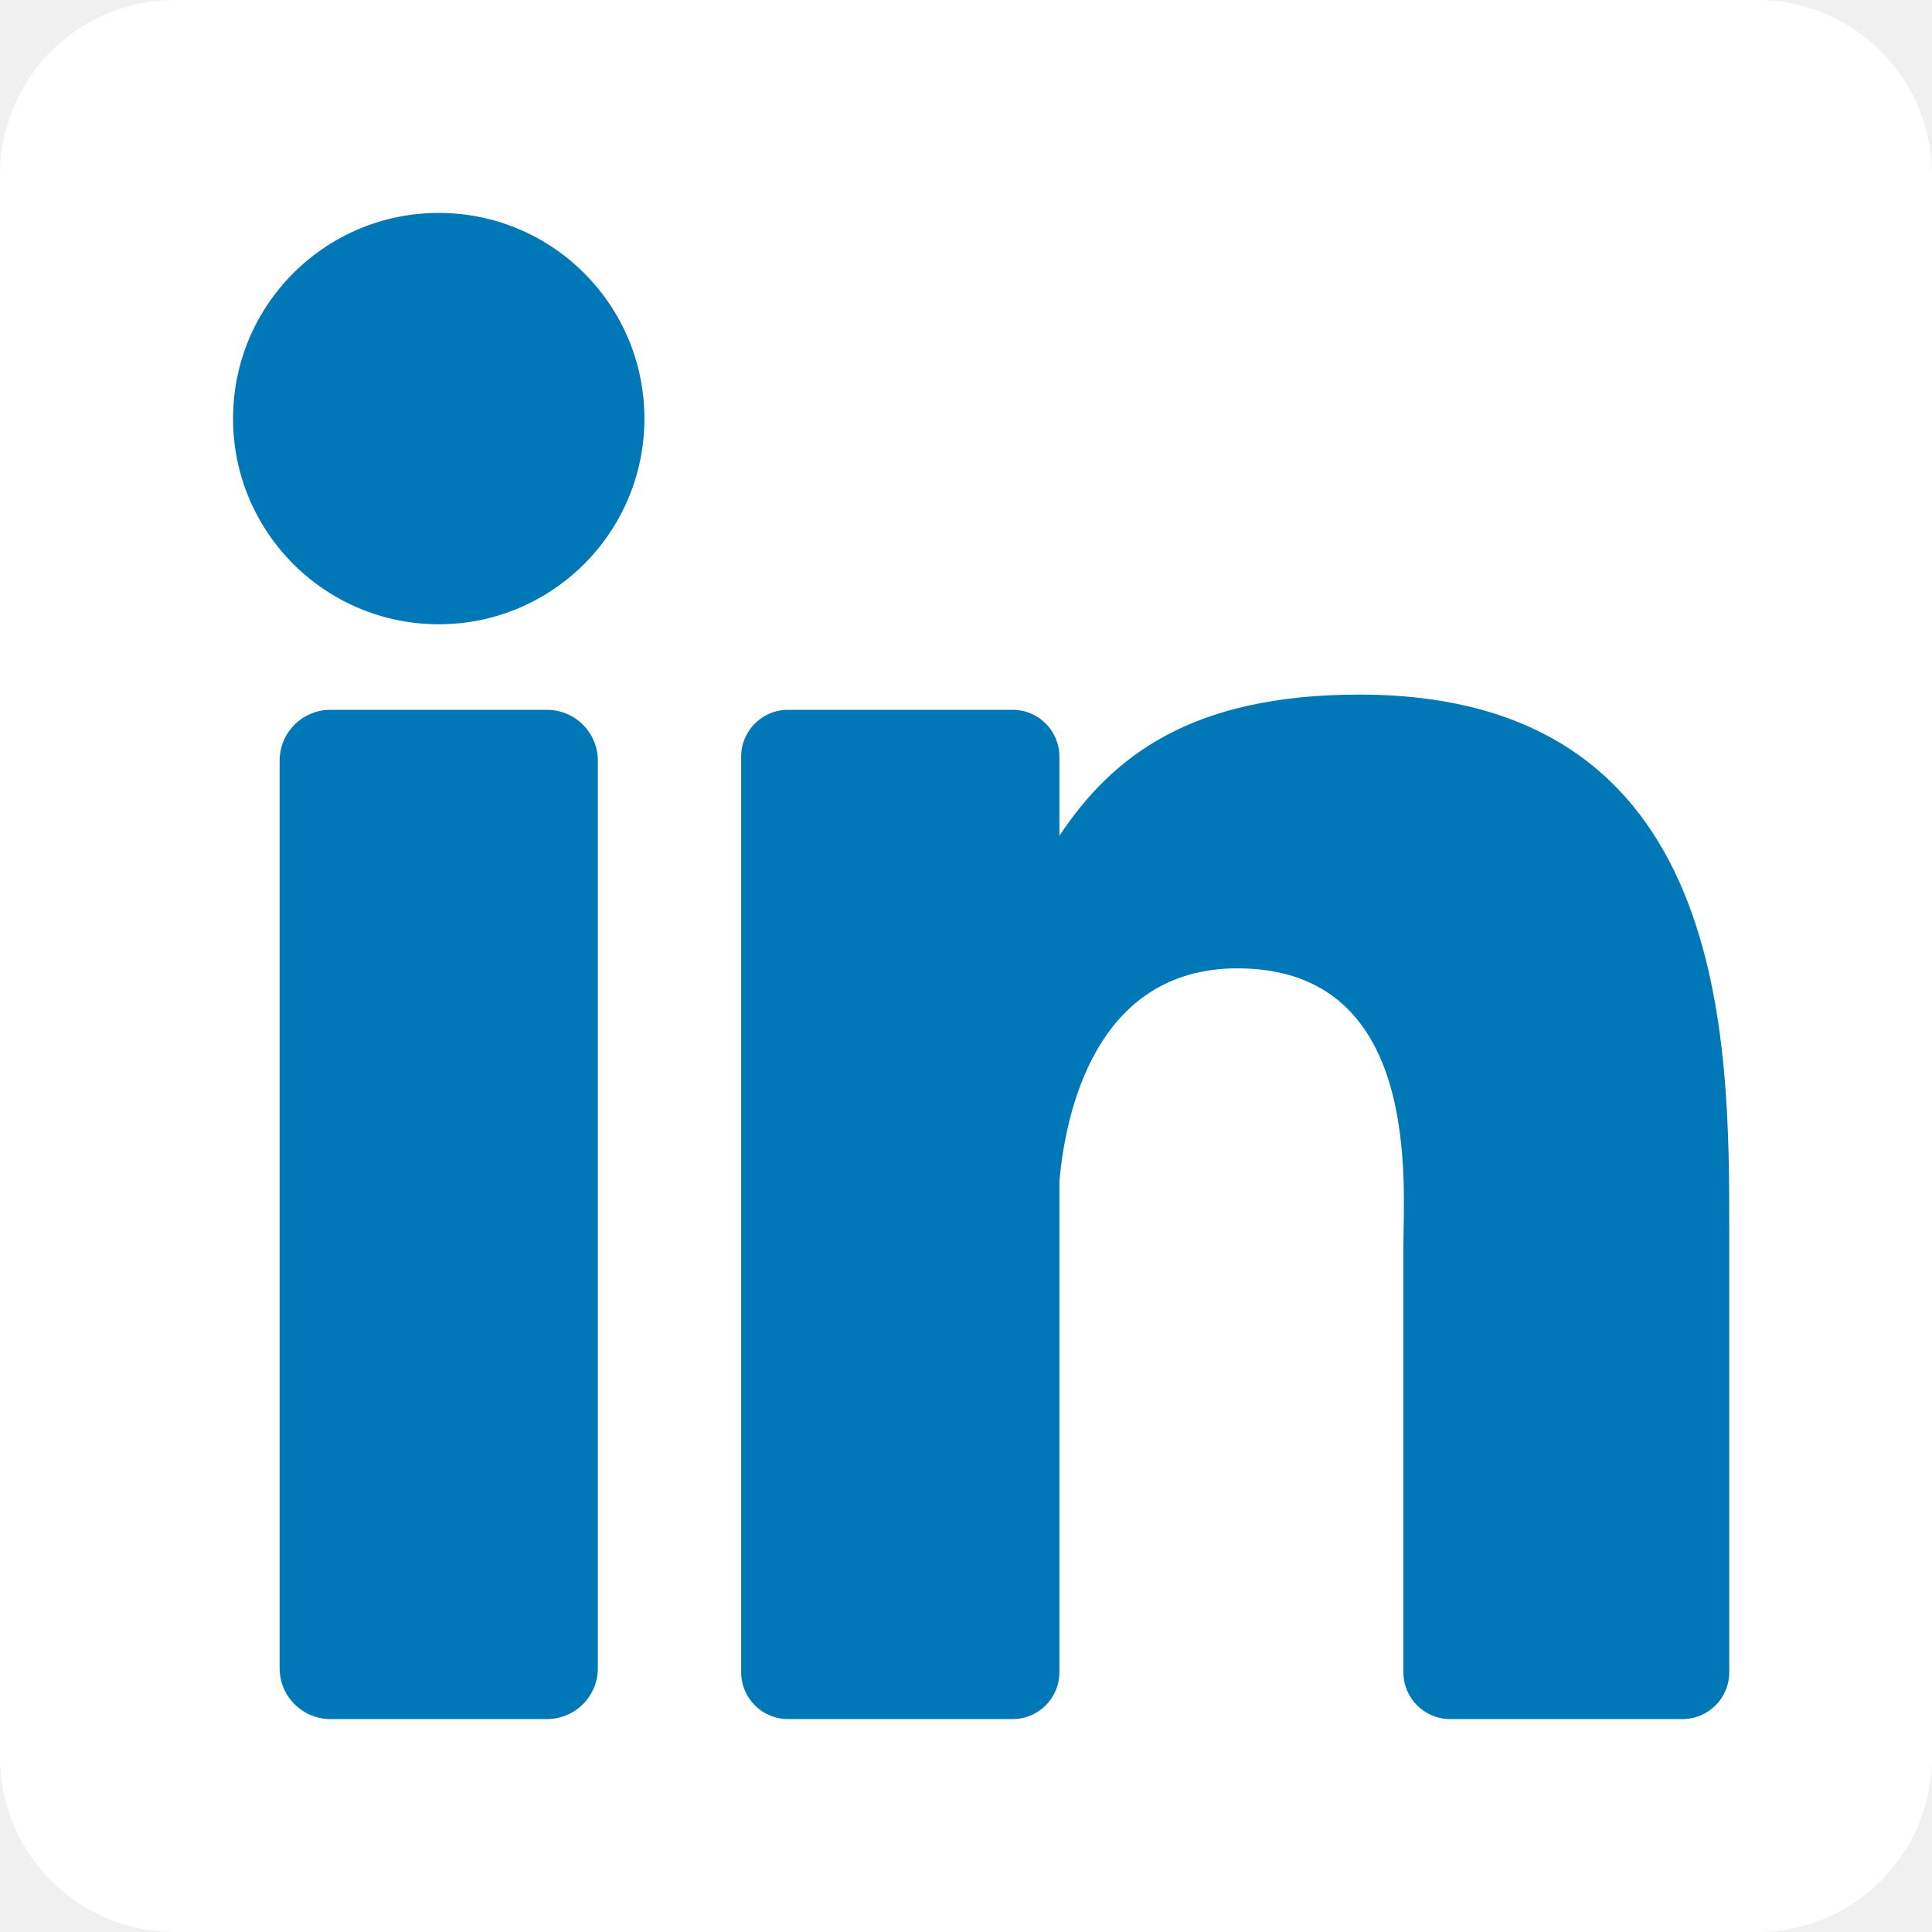
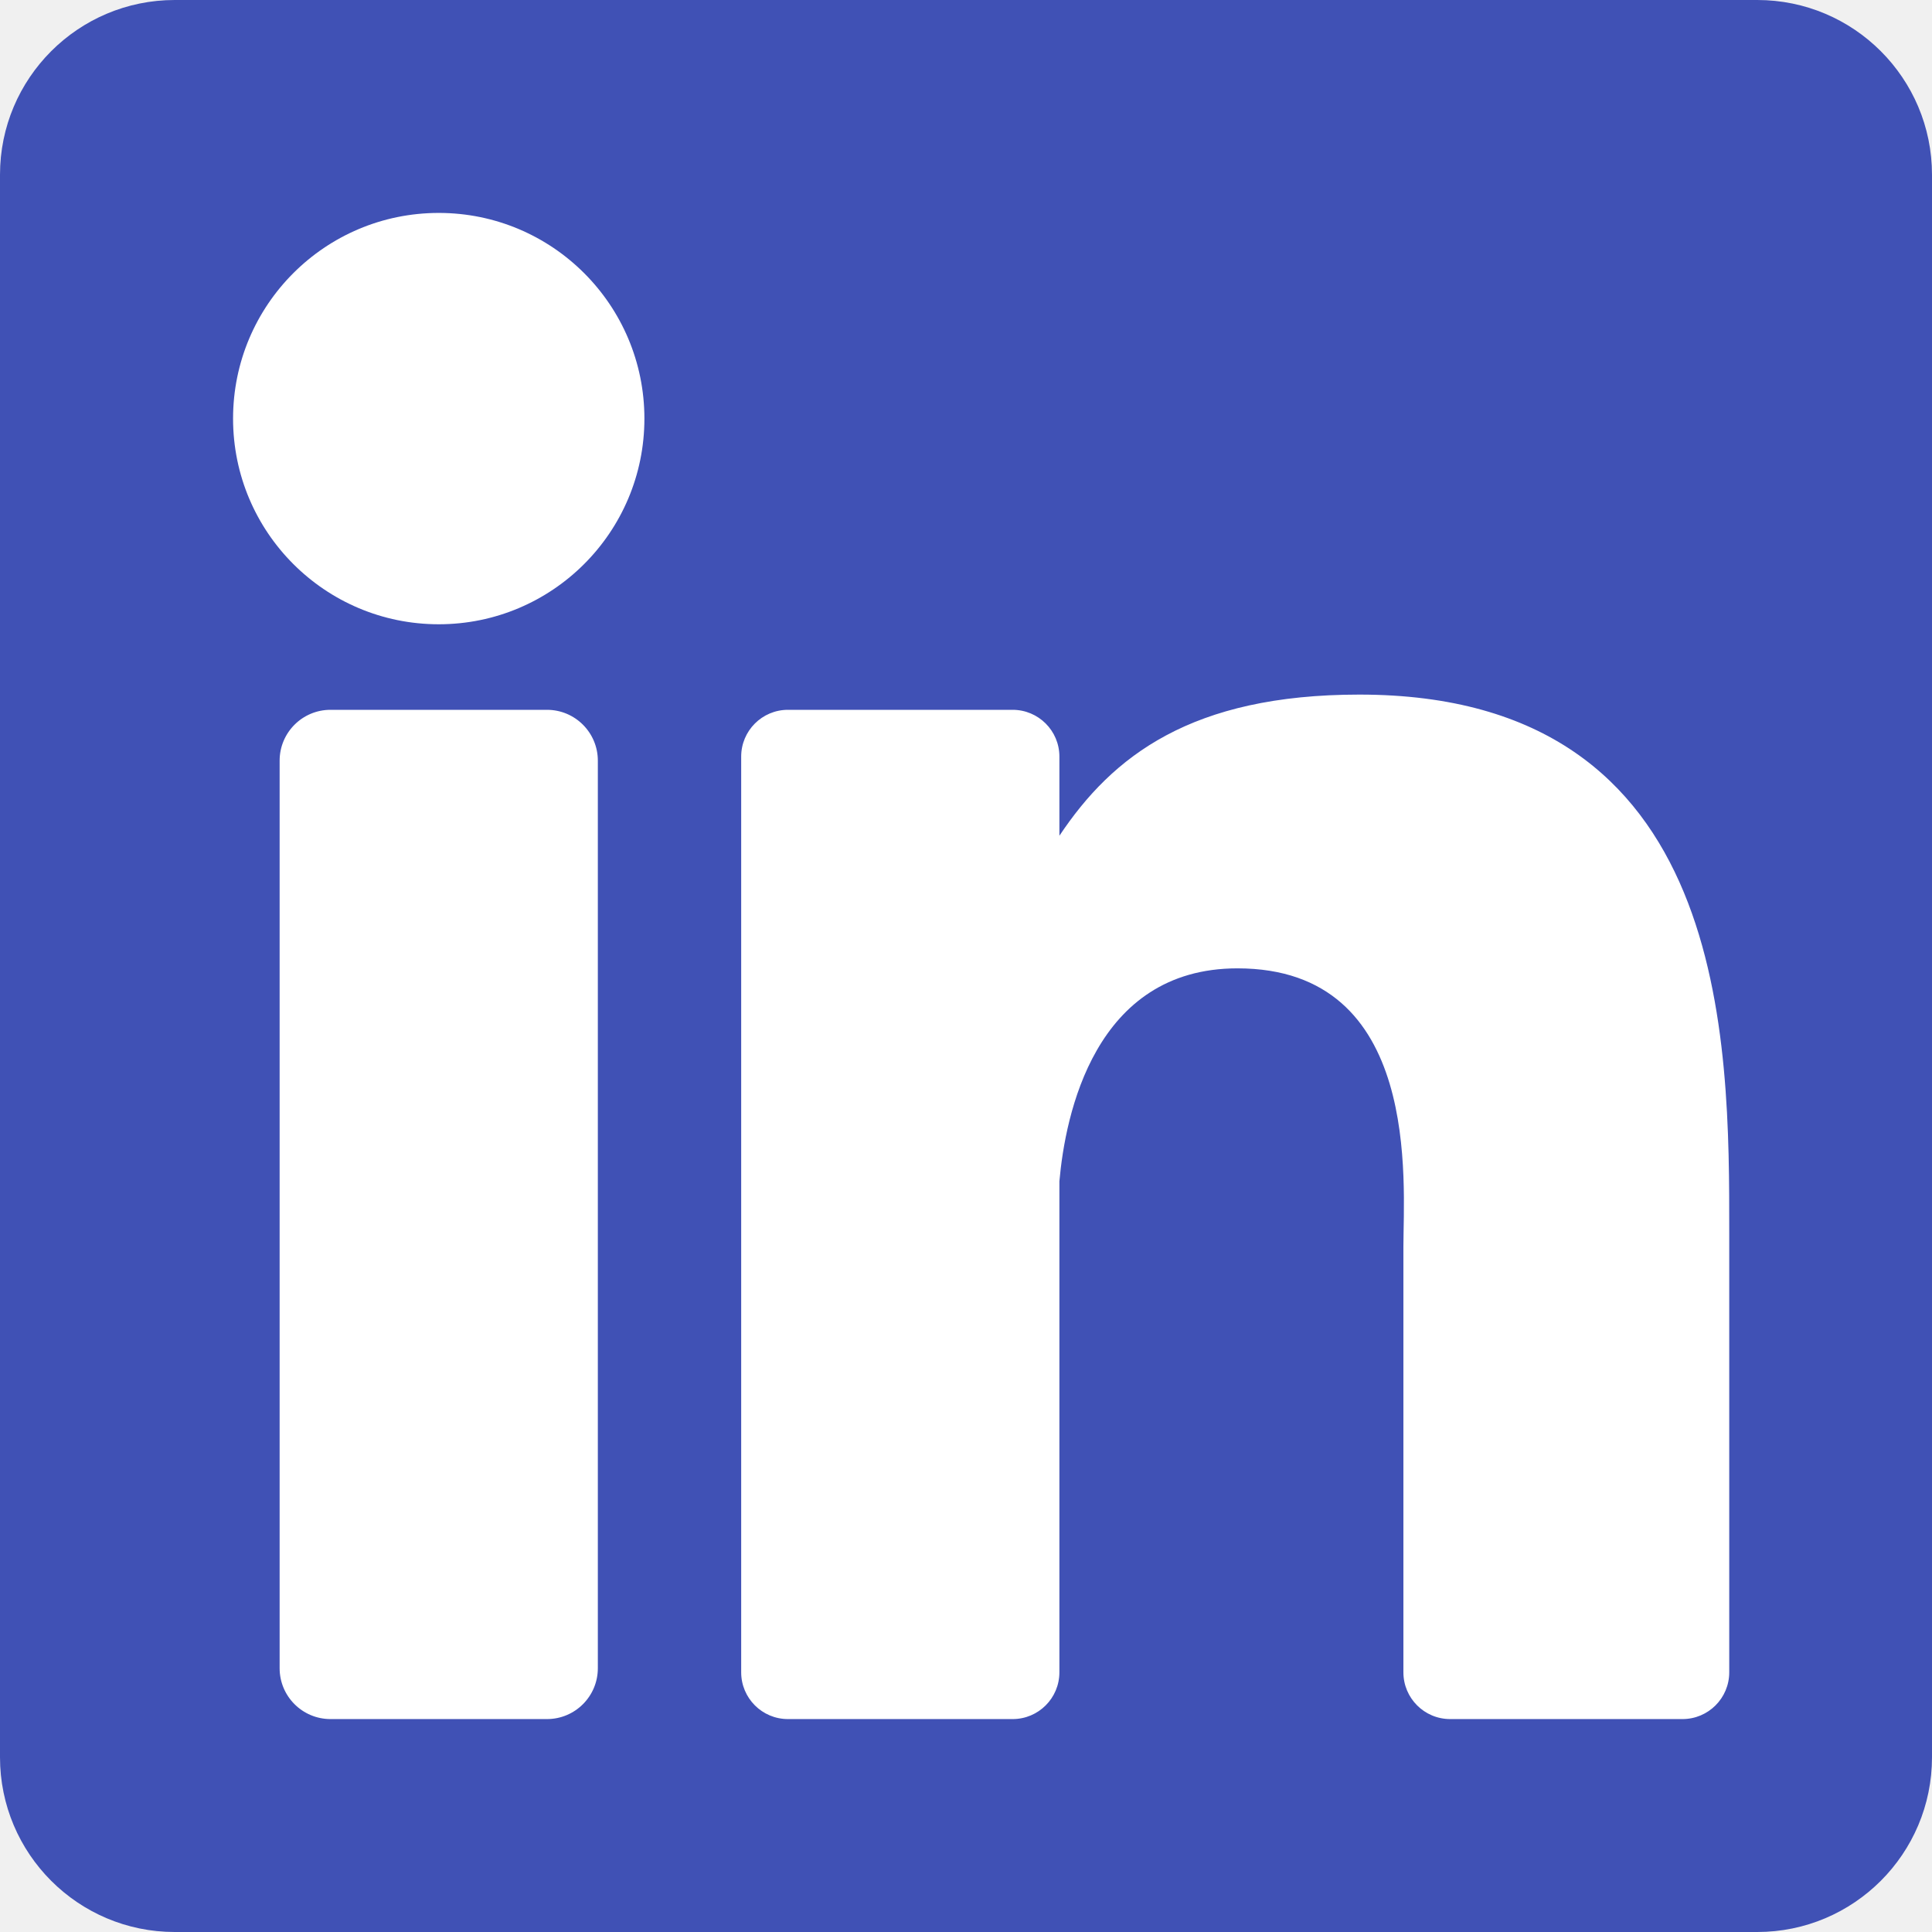
<svg xmlns="http://www.w3.org/2000/svg" width="100%" height="100%" viewBox="0 0 382 382" version="1.1" xml:space="preserve" style="fill-rule:evenodd;clip-rule:evenodd;stroke-linejoin:round;stroke-miterlimit:2;">
-   <rect x="31.875" y="33.14" width="319.514" height="313.442" style="fill:rgb(0,119,183);" />
-   <path d="M347.445,0L34.555,0C15.471,0 0,15.471 0,34.555L0,347.444C0,366.529 15.471,382 34.555,382L347.444,382C366.529,382 382,366.529 382,347.444L382,34.555C382,15.471 366.529,0 347.445,0ZM118.207,329.844C118.207,335.398 113.705,339.9 108.151,339.9L65.345,339.9C59.791,339.9 55.289,335.398 55.289,329.844L55.289,150.403C55.289,144.849 59.791,140.347 65.345,140.347L108.151,140.347C113.705,140.347 118.207,144.849 118.207,150.403L118.207,329.844ZM86.748,123.432C64.289,123.432 46.082,105.225 46.082,82.766C46.082,60.307 64.289,42.1 86.748,42.1C109.207,42.1 127.414,60.307 127.414,82.766C127.414,105.225 109.208,123.432 86.748,123.432ZM341.91,330.654C341.91,335.76 337.77,339.9 332.664,339.9L286.73,339.9C281.624,339.9 277.484,335.76 277.484,330.654L277.484,246.486C277.484,233.93 281.167,191.465 244.671,191.465C216.362,191.465 210.62,220.531 209.467,233.575L209.467,330.654C209.467,335.76 205.328,339.9 200.221,339.9L155.795,339.9C150.689,339.9 146.549,335.76 146.549,330.654L146.549,149.593C146.549,144.487 150.689,140.347 155.795,140.347L200.221,140.347C205.327,140.347 209.467,144.487 209.467,149.593L209.467,165.248C219.964,149.495 235.564,137.336 268.779,137.336C342.331,137.336 341.91,206.052 341.91,243.808L341.91,330.654Z" style="fill:white;fill-rule:nonzero;" />
+   <rect x="31.875" y="33.14" width="319.514" height="313.442" style="fill:white;" />
+   <path d="M347.445,0L34.555,0C15.471,0 0,15.471 0,34.555L0,347.444C0,366.529 15.471,382 34.555,382L347.444,382C366.529,382 382,366.529 382,347.444L382,34.555C382,15.471 366.529,0 347.445,0ZM118.207,329.844C118.207,335.398 113.705,339.9 108.151,339.9L65.345,339.9C59.791,339.9 55.289,335.398 55.289,329.844L55.289,150.403C55.289,144.849 59.791,140.347 65.345,140.347L108.151,140.347C113.705,140.347 118.207,144.849 118.207,150.403L118.207,329.844ZM86.748,123.432C64.289,123.432 46.082,105.225 46.082,82.766C46.082,60.307 64.289,42.1 86.748,42.1C109.207,42.1 127.414,60.307 127.414,82.766C127.414,105.225 109.208,123.432 86.748,123.432ZM341.91,330.654C341.91,335.76 337.77,339.9 332.664,339.9L286.73,339.9C281.624,339.9 277.484,335.76 277.484,330.654L277.484,246.486C277.484,233.93 281.167,191.465 244.671,191.465C216.362,191.465 210.62,220.531 209.467,233.575L209.467,330.654C209.467,335.76 205.328,339.9 200.221,339.9L155.795,339.9C150.689,339.9 146.549,335.76 146.549,330.654L146.549,149.593C146.549,144.487 150.689,140.347 155.795,140.347L200.221,140.347C205.327,140.347 209.467,144.487 209.467,149.593L209.467,165.248C219.964,149.495 235.564,137.336 268.779,137.336C342.331,137.336 341.91,206.052 341.91,243.808L341.91,330.654Z" style="fill:rgb(64,81,181);fill-rule:nonzero;" />
</svg>
